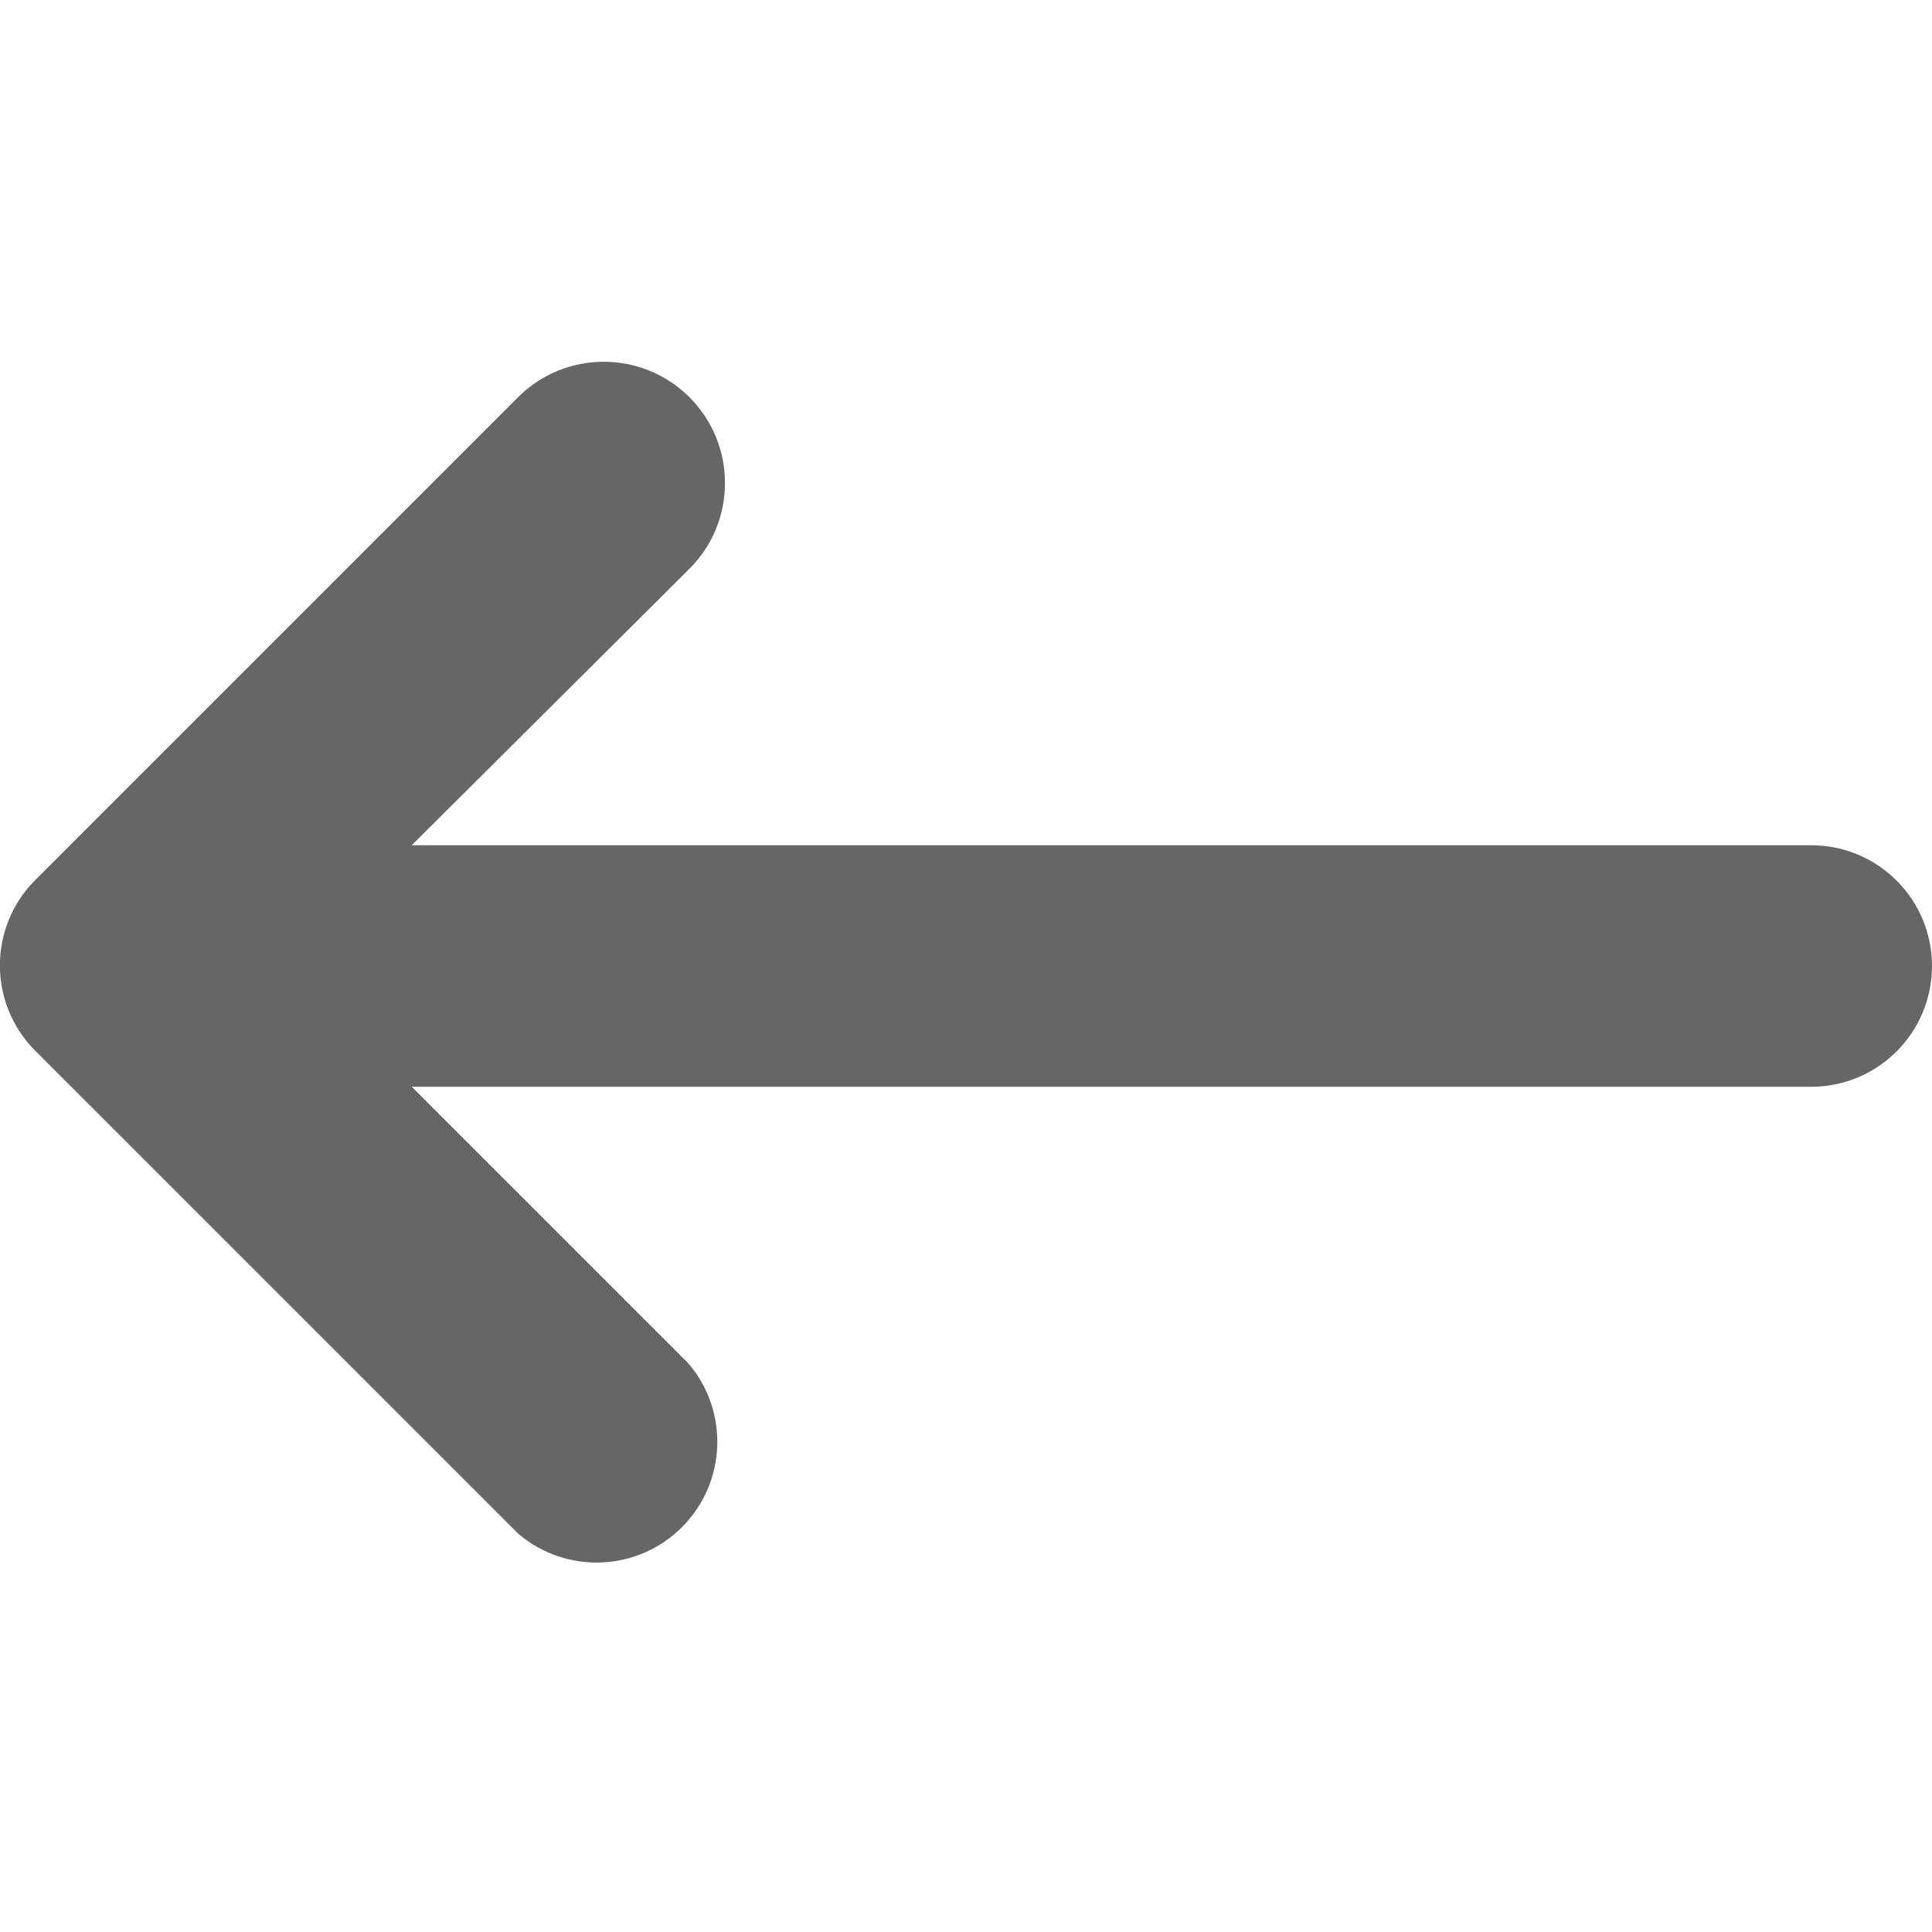
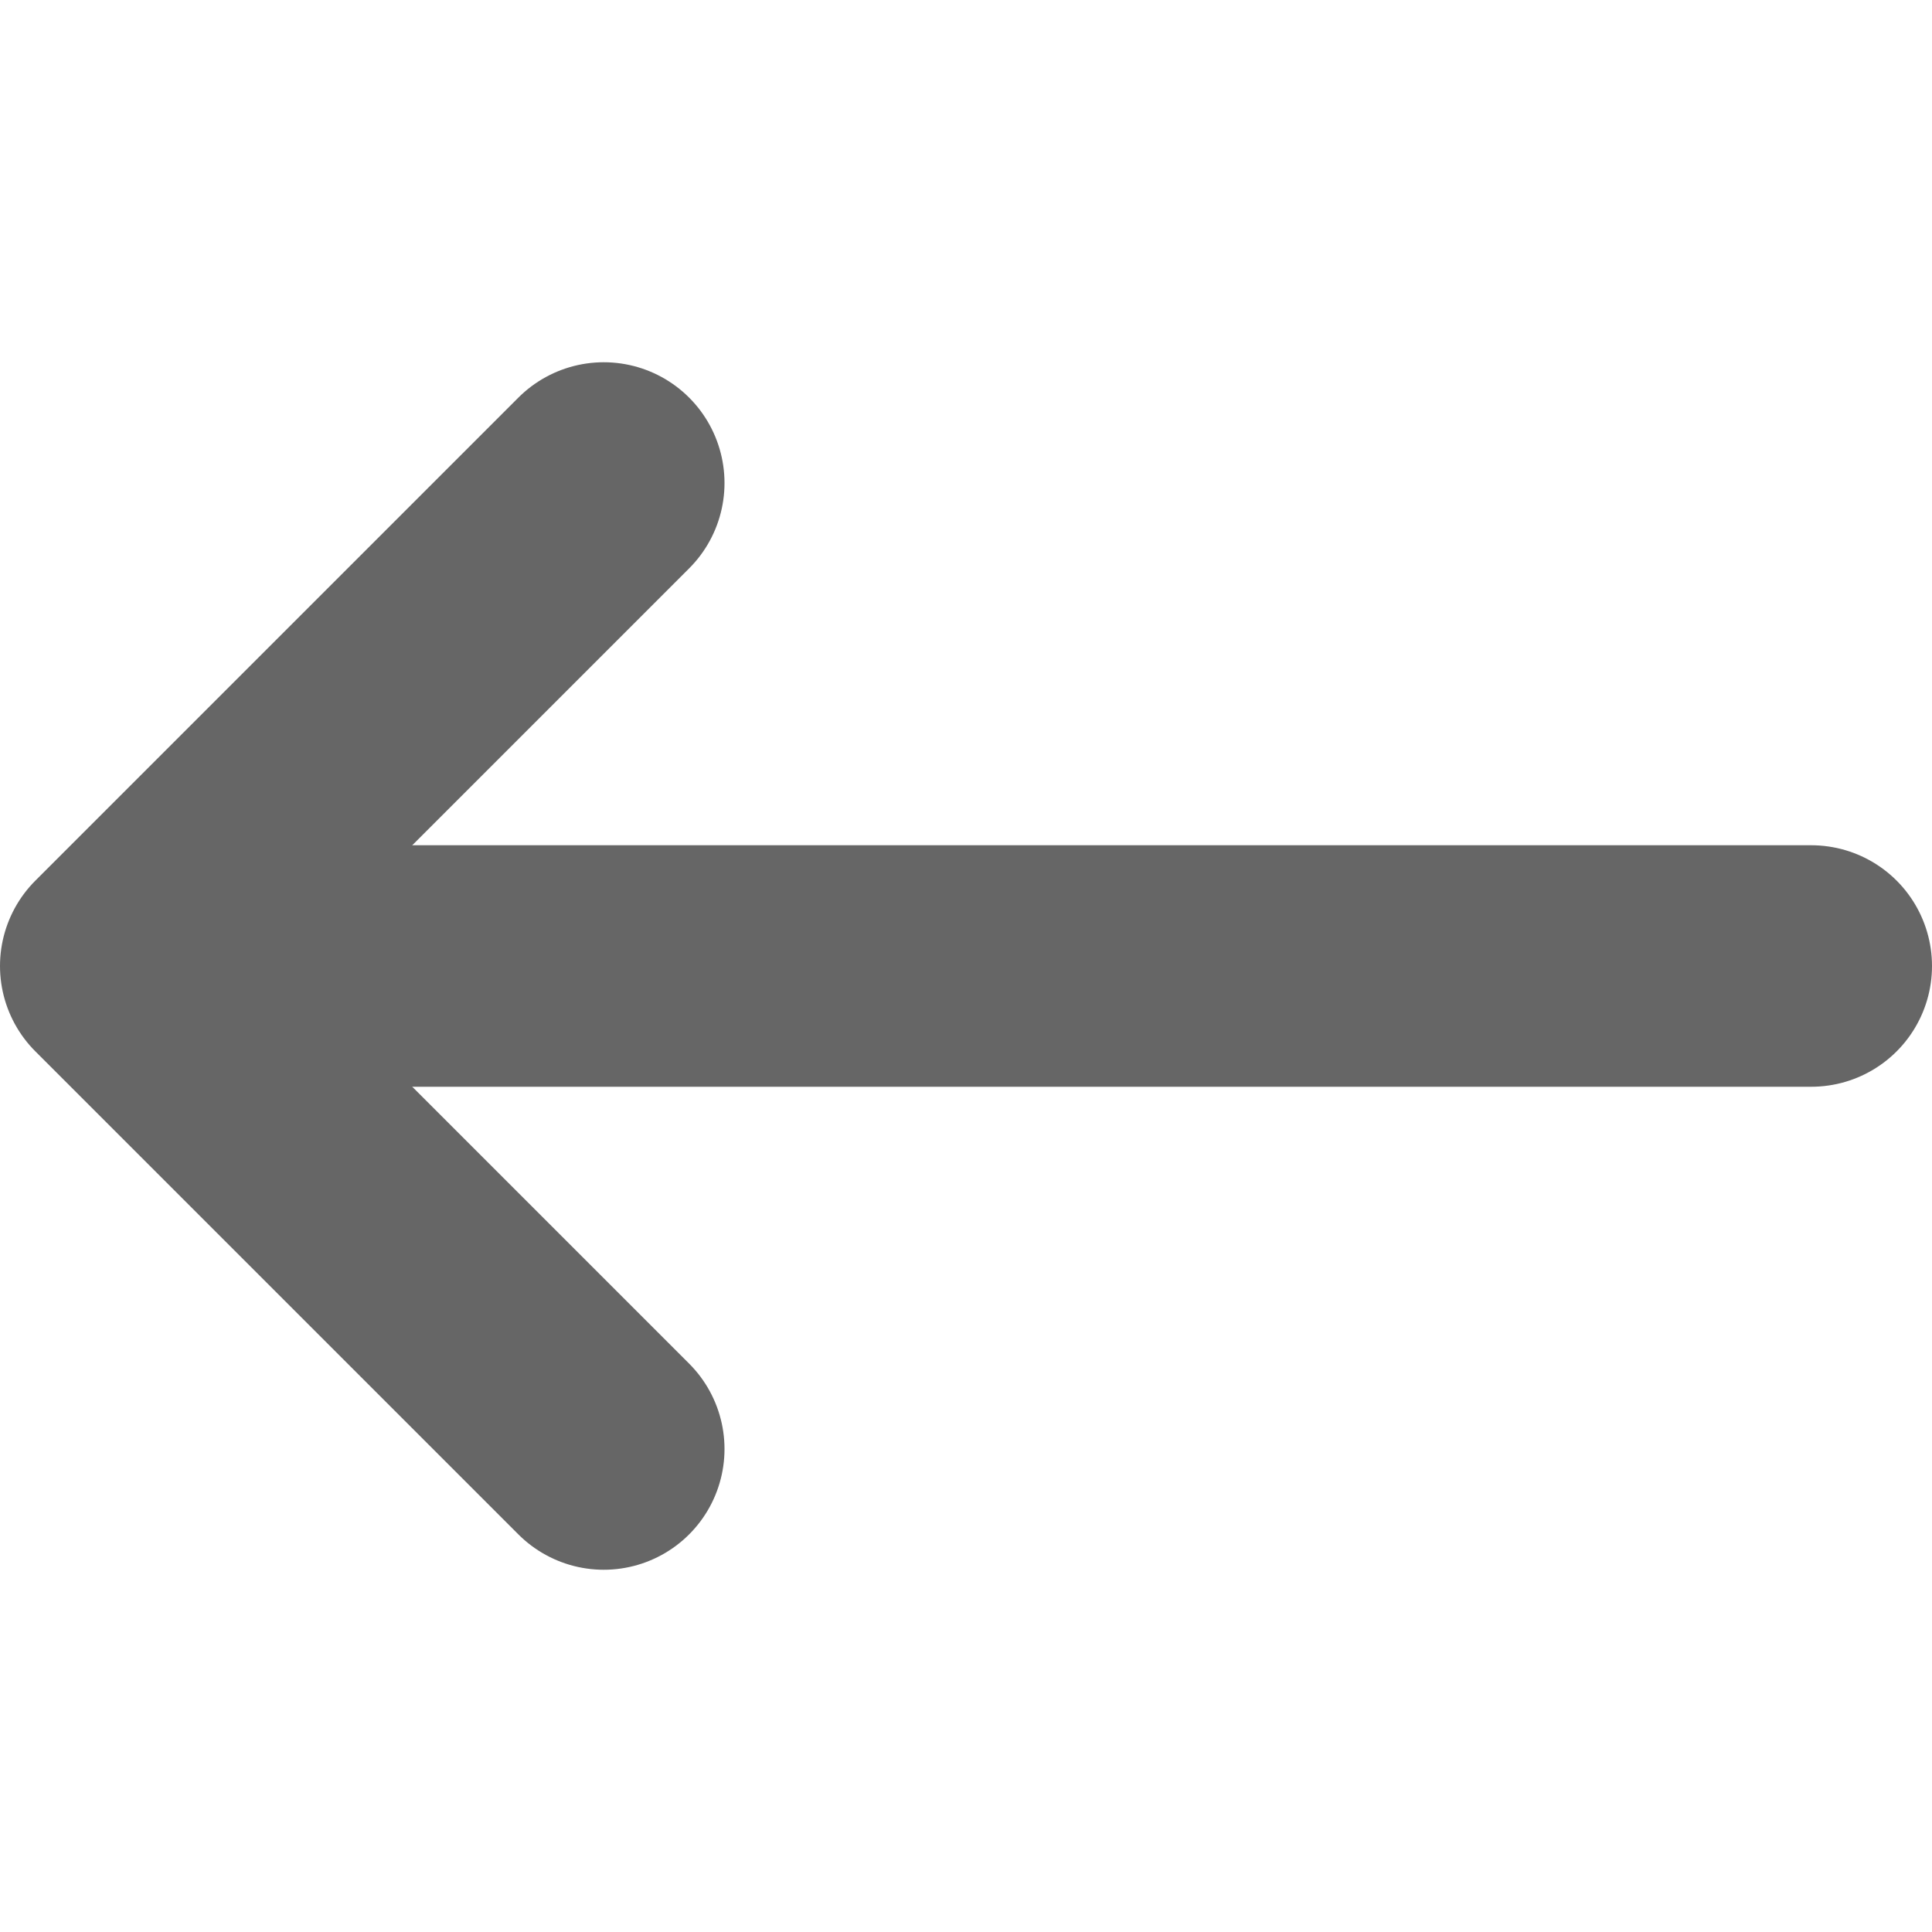
<svg xmlns="http://www.w3.org/2000/svg" width="16" height="16" viewBox="0 0 16 16">
  <defs>
    <style>
      .a {
-         fill: #666;
+         fill: none;
+         stroke: #666;
+         stroke-linecap: round;
+         stroke-linejoin: round;
+         stroke-width: 2px;
      }
    </style>
  </defs>
-   <path class="a" d="M15,7H3.41L5.71,4.71A1,1,0,0,0,4.29,3.29l-4,4a1,1,0,0,0,0,1.41l4,4a1,1,0,0,0,1.41-1.41L3.41,9H15A1,1,0,0,0,15,7Z" />
+   <line class="a" x1="15" y1="8" x2="3" y2="8" />
+   <polyline class="a" points="5 4 1 8 5 12" />
</svg>
